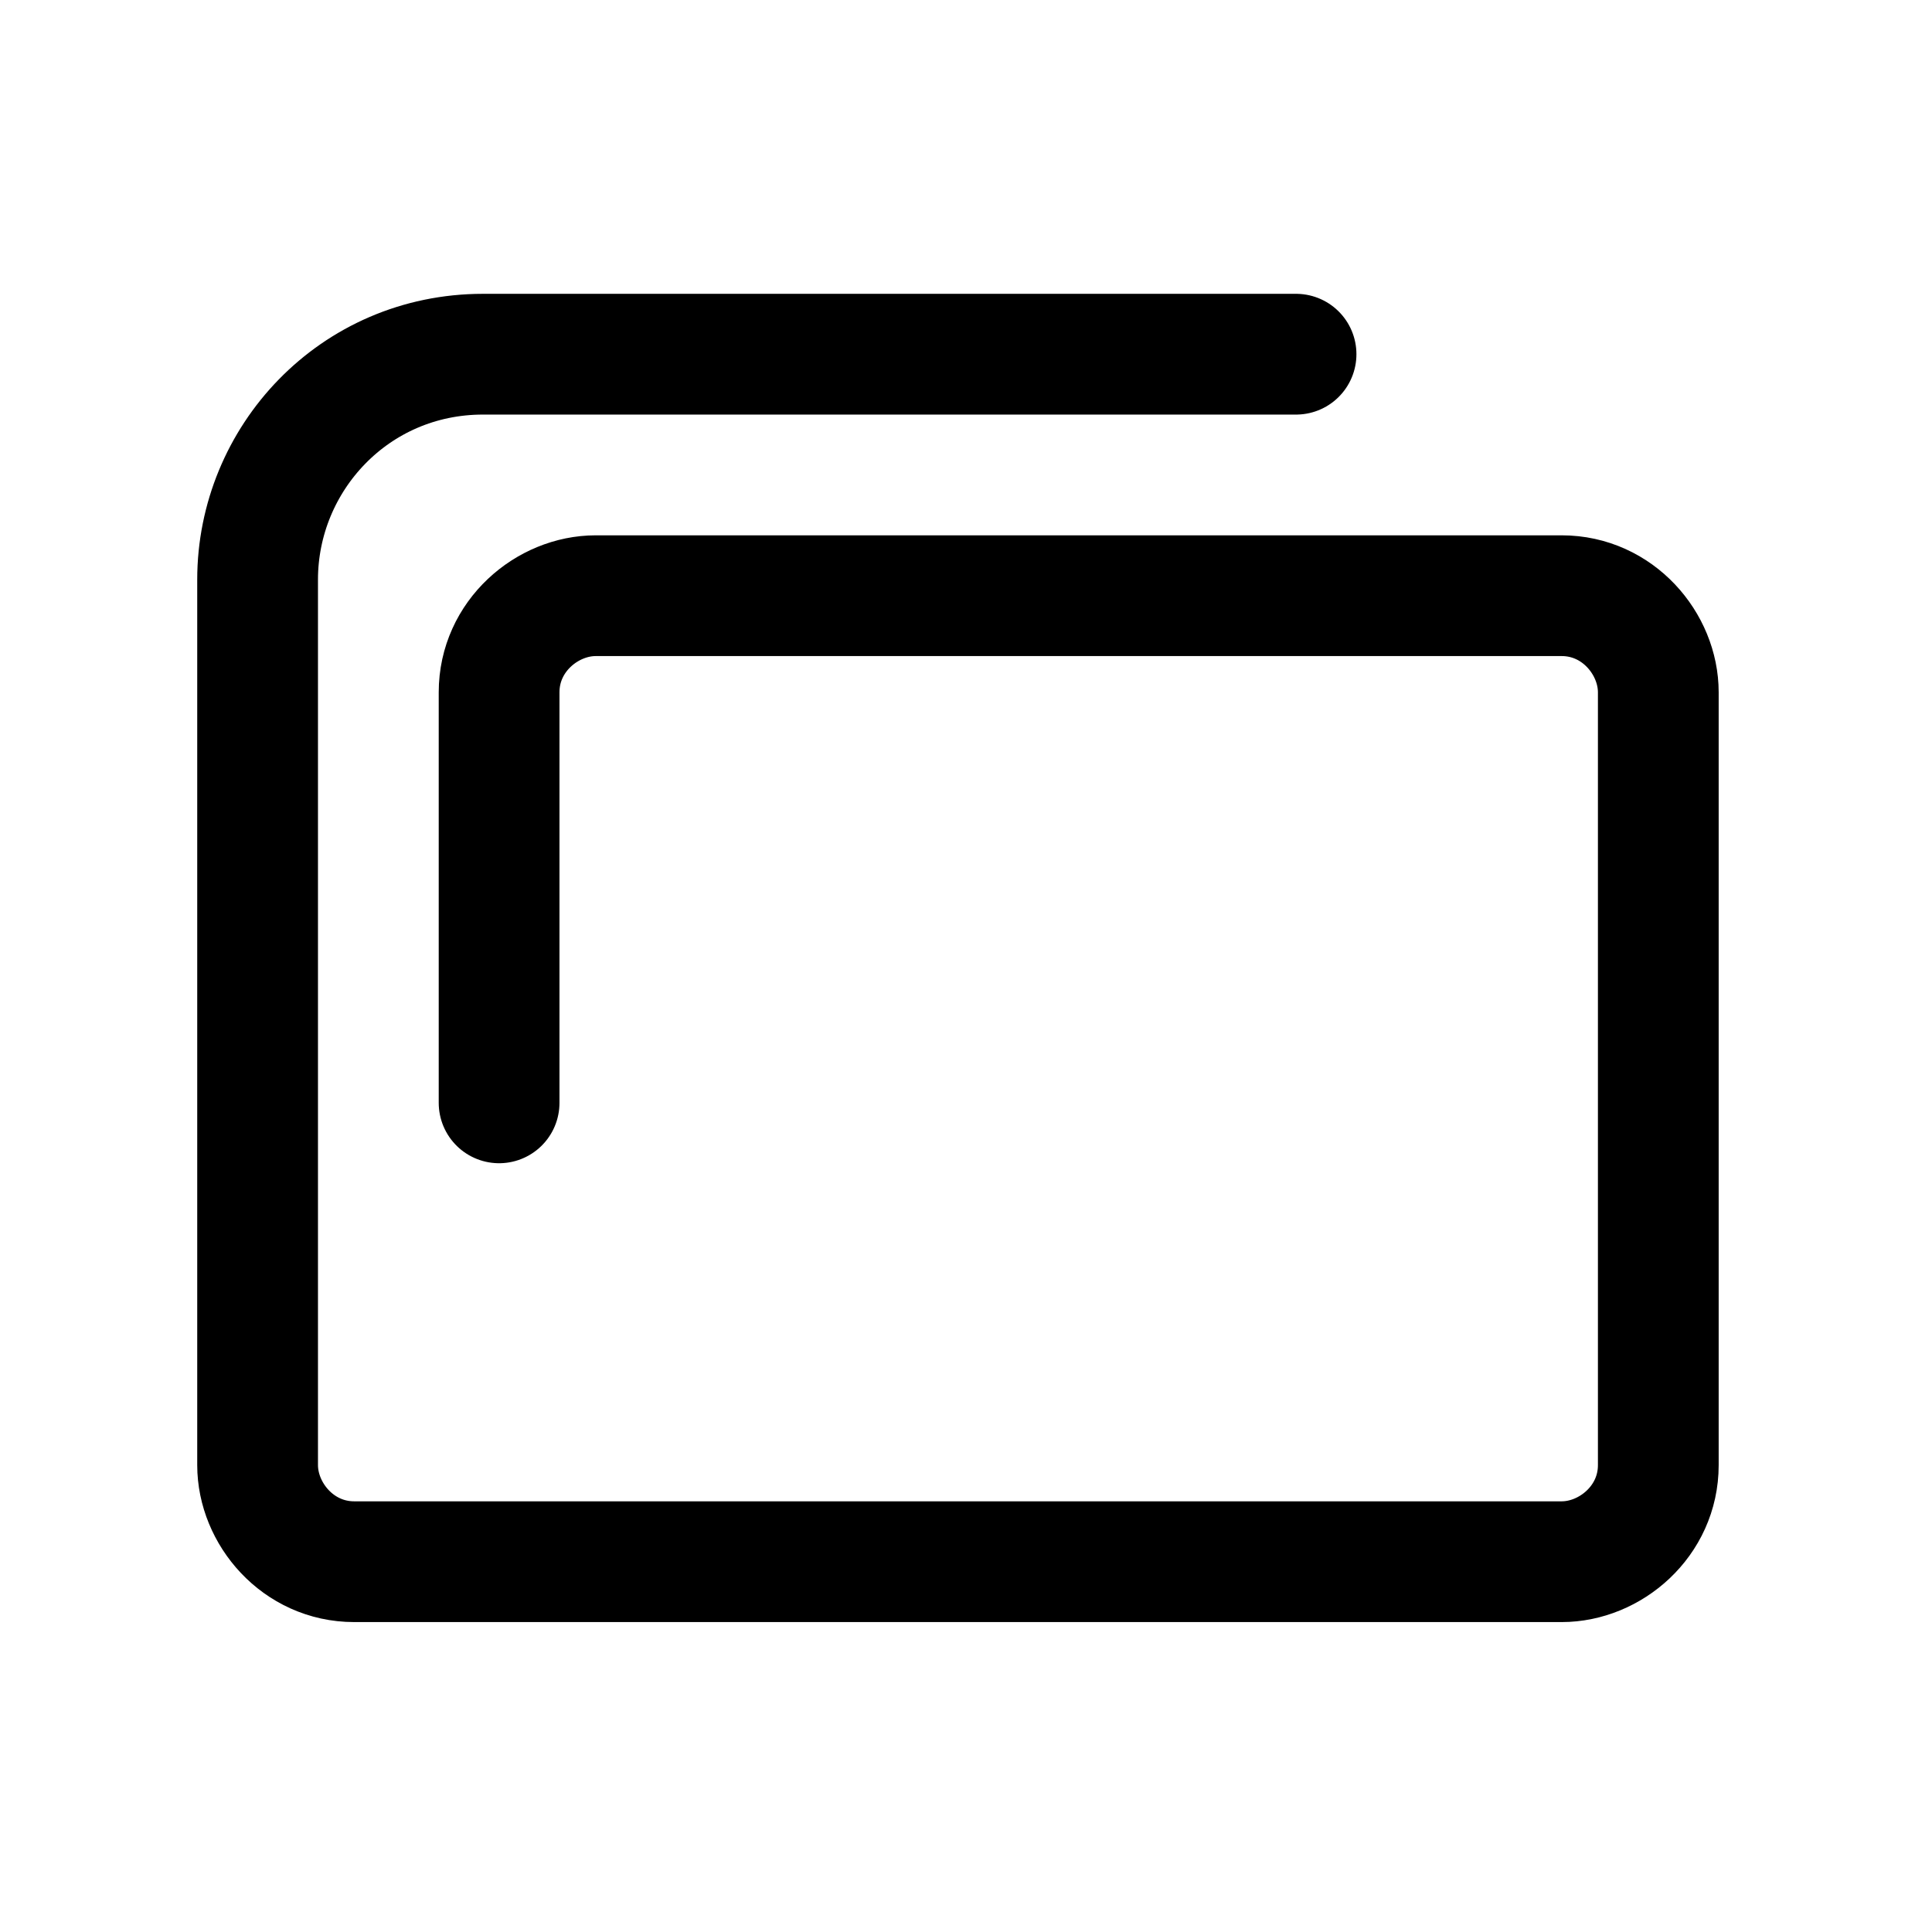
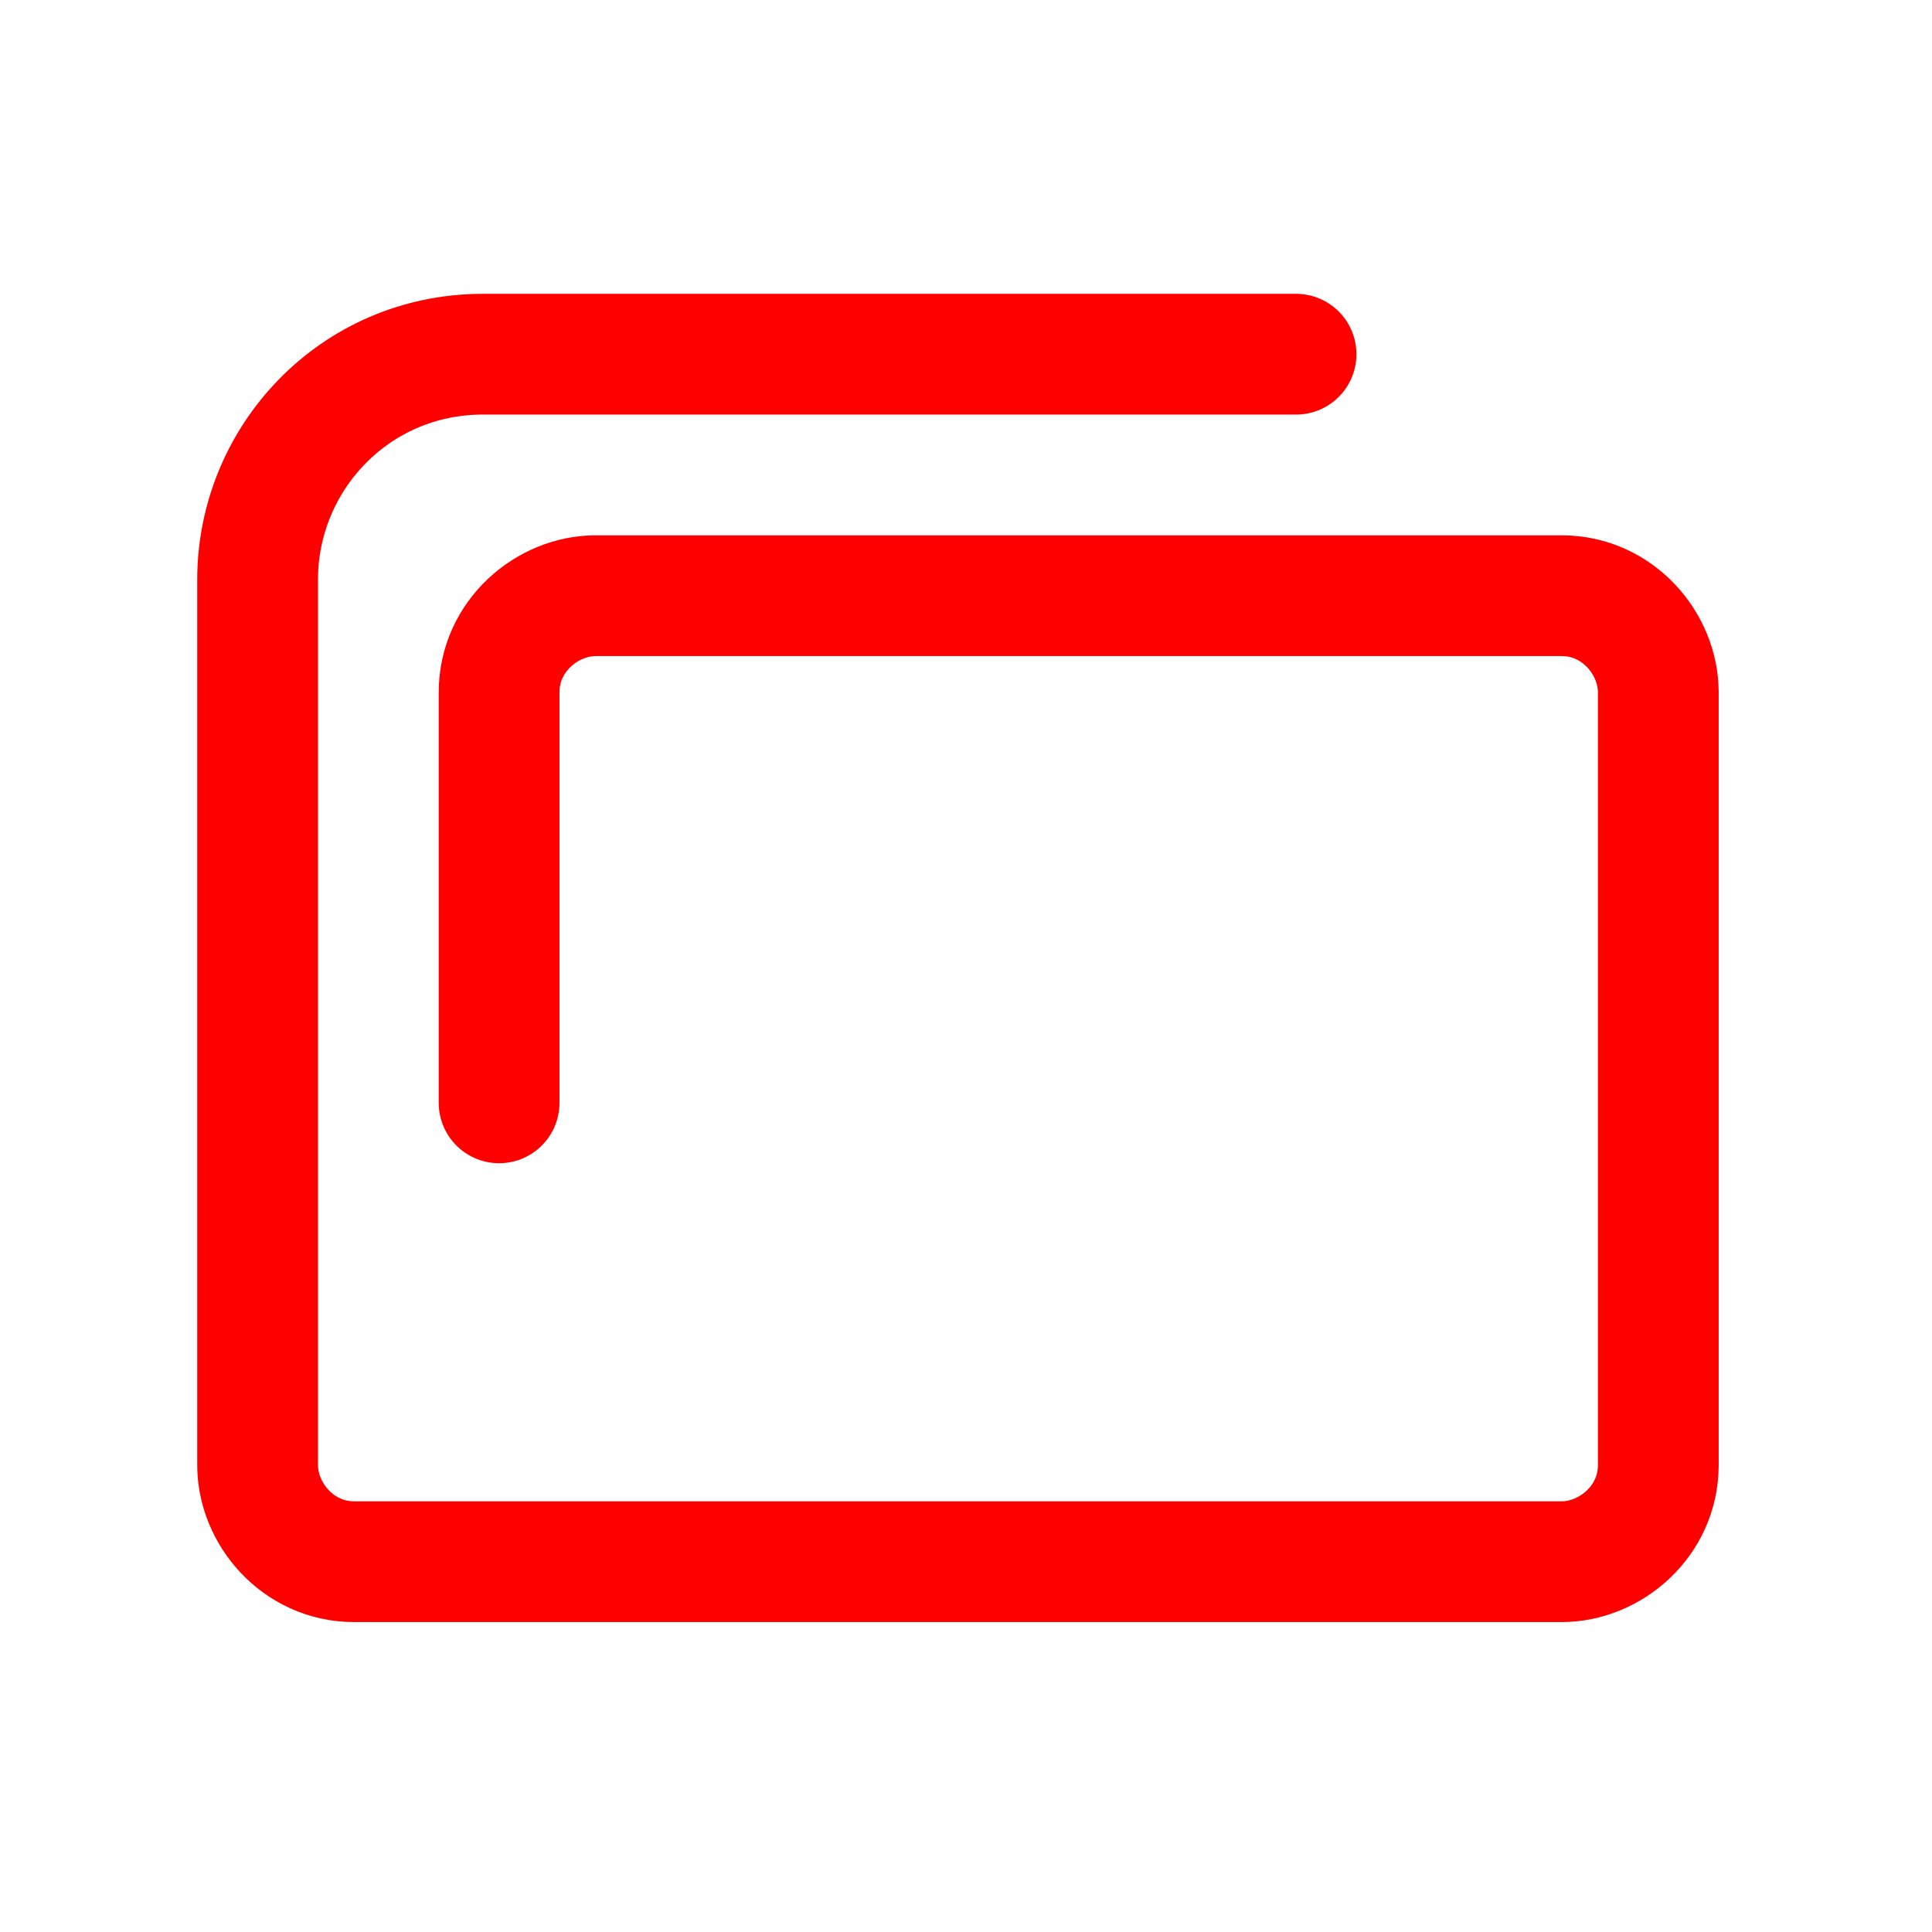
- <svg xmlns="http://www.w3.org/2000/svg" height="24" viewBox="0 0 24 24" width="24">
-   <path d="m16.1 4.4s-7 0-10.1 0c-1.6 0-2.8 1.3-2.8 2.8v11c0 .6.5 1.2 1.2 1.2h15c.6 0 1.2-.5 1.2-1.2v-9.6c0-.6-.5-1.2-1.2-1.2h-12c-.6 0-1.2.5-1.2 1.2v5.1" fill="none" stroke="#000" stroke-linecap="round" stroke-linejoin="round" stroke-width="1.5" />
+ <svg xmlns="http://www.w3.org/2000/svg" id="Ebene_1" width="24" height="24" version="1.1" viewBox="0 0 24 24">
+   <path d="M16.1,4.4s-7,0-10.1,0c-1.6,0-2.8,1.3-2.8,2.8v11c0,.6.5,1.2,1.2,1.2h15c.6,0,1.2-.5,1.2-1.2h0v-9.6c0-.6-.5-1.2-1.2-1.2H7.4c-.6,0-1.2.5-1.2,1.2h0v5.1" fill="none" stroke="red" stroke-linecap="round" stroke-linejoin="round" stroke-width="1.5" />
</svg>
